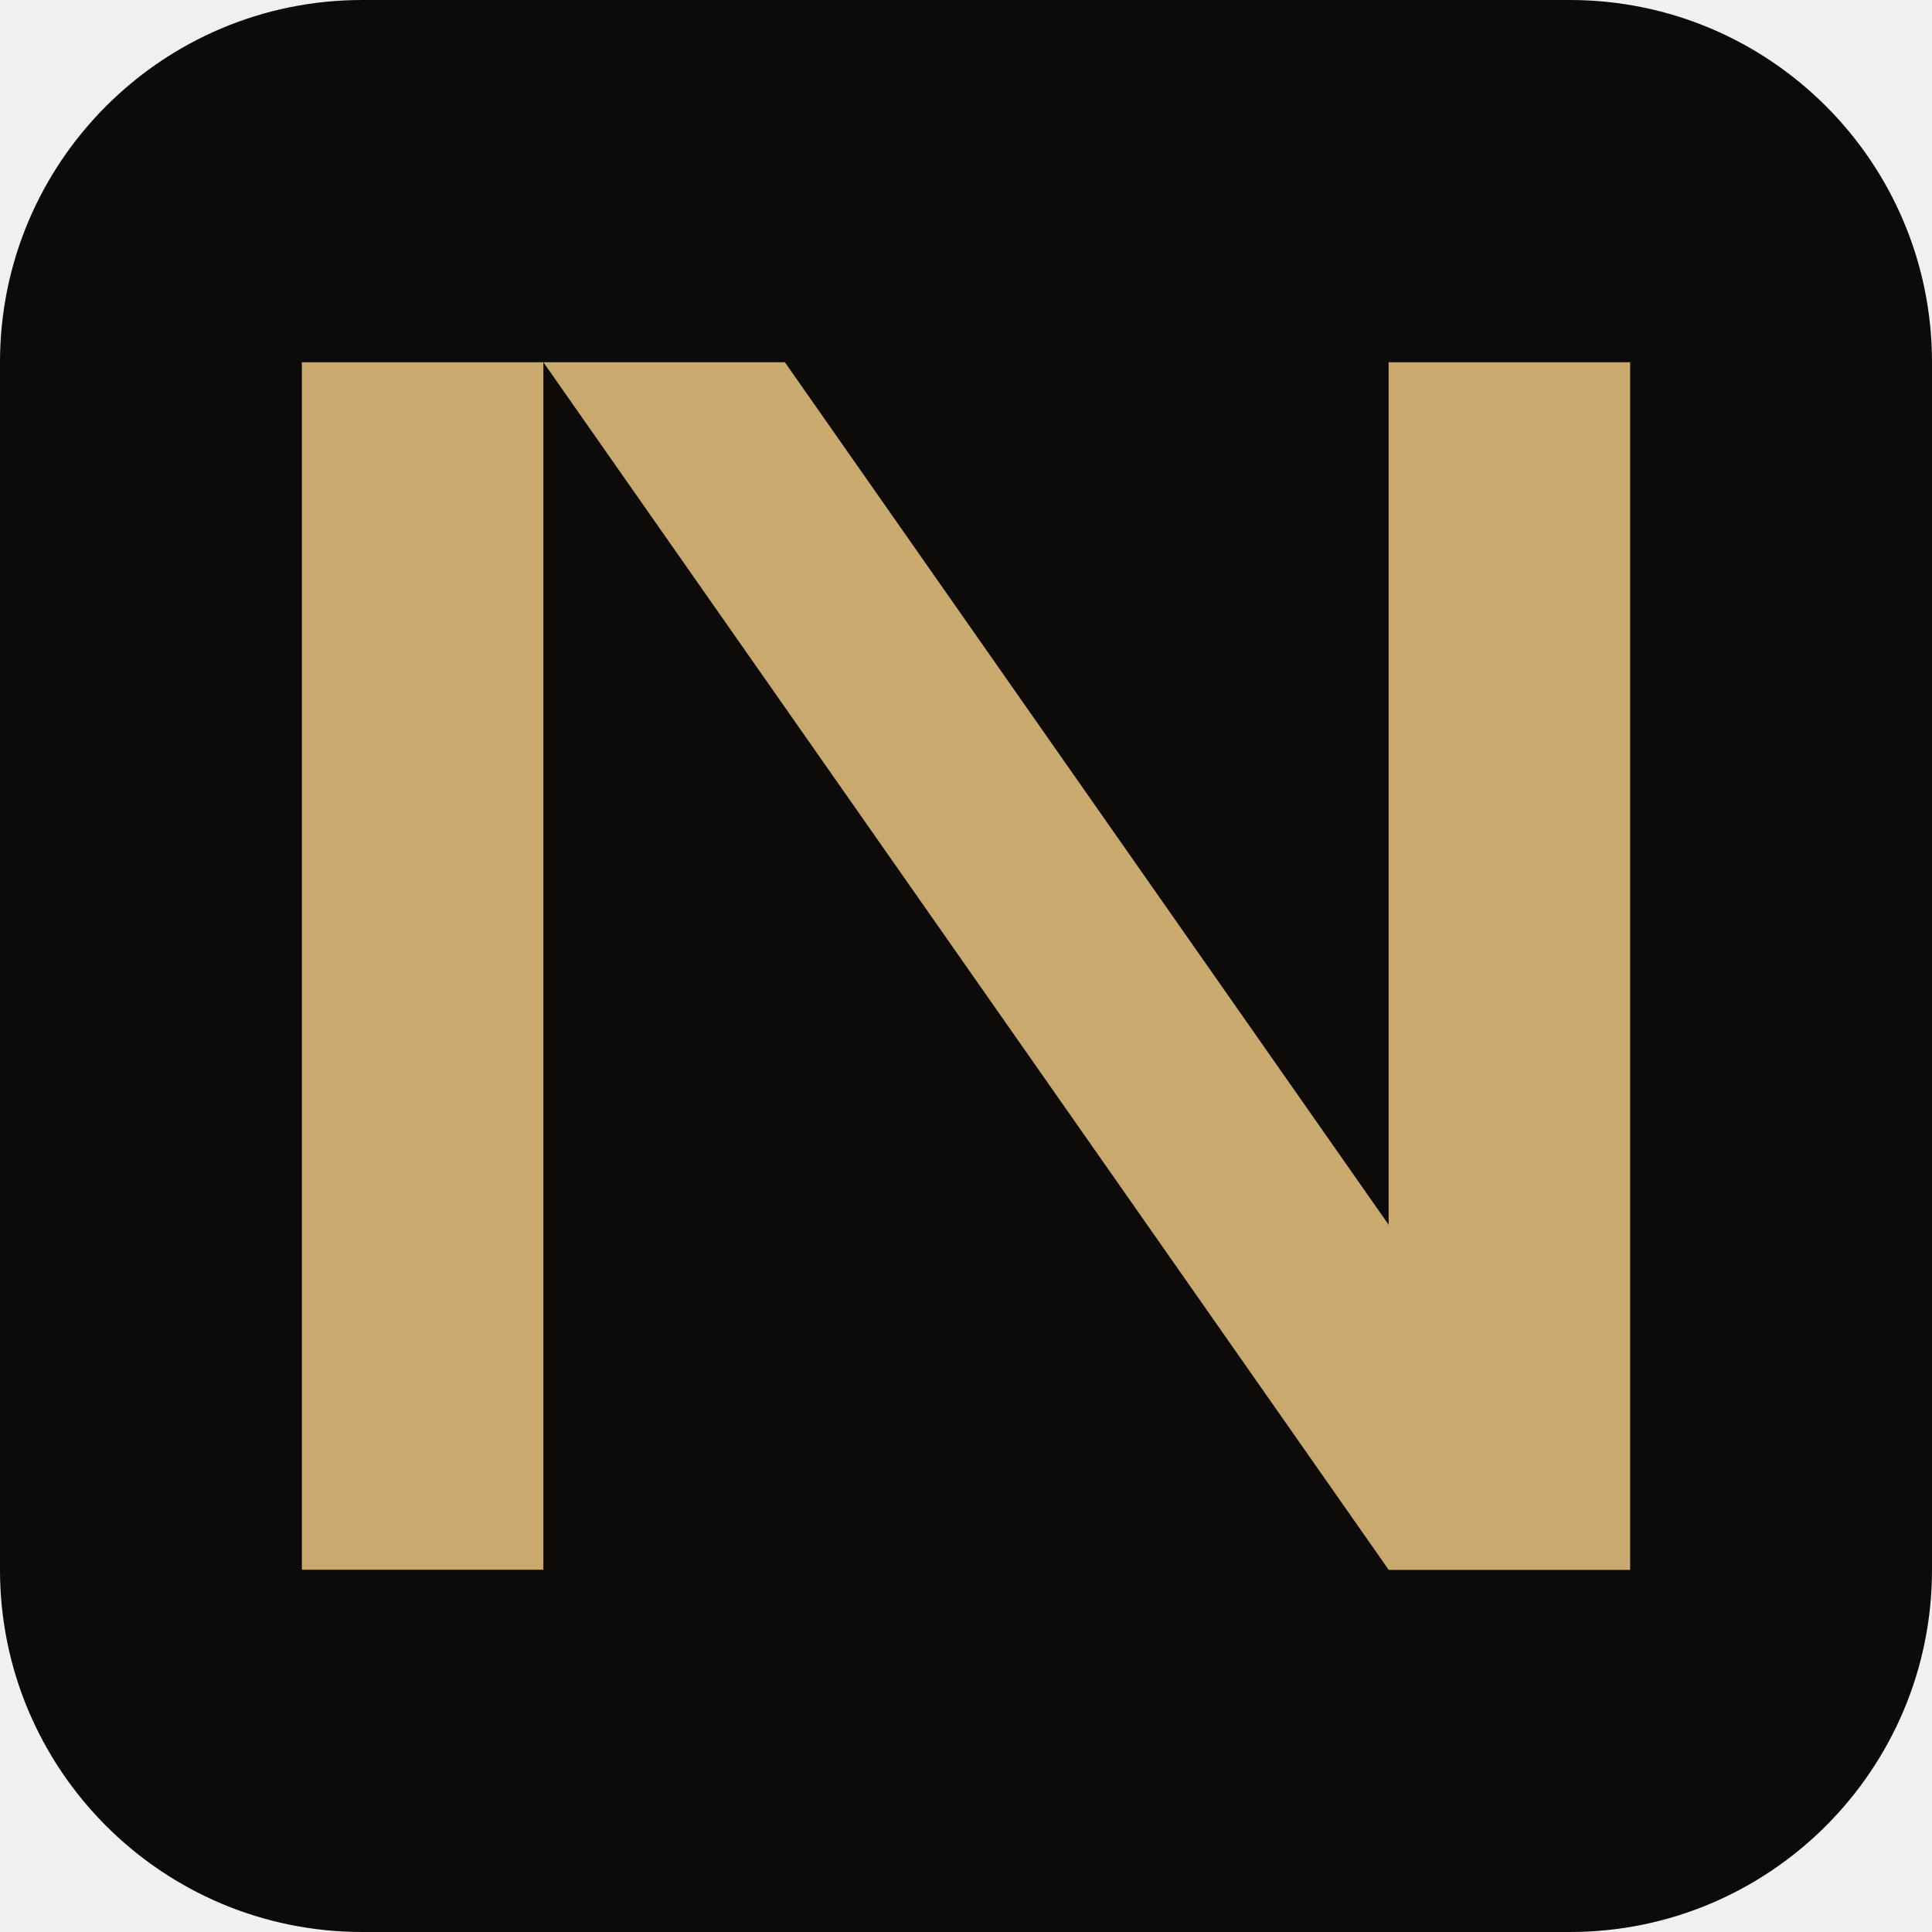
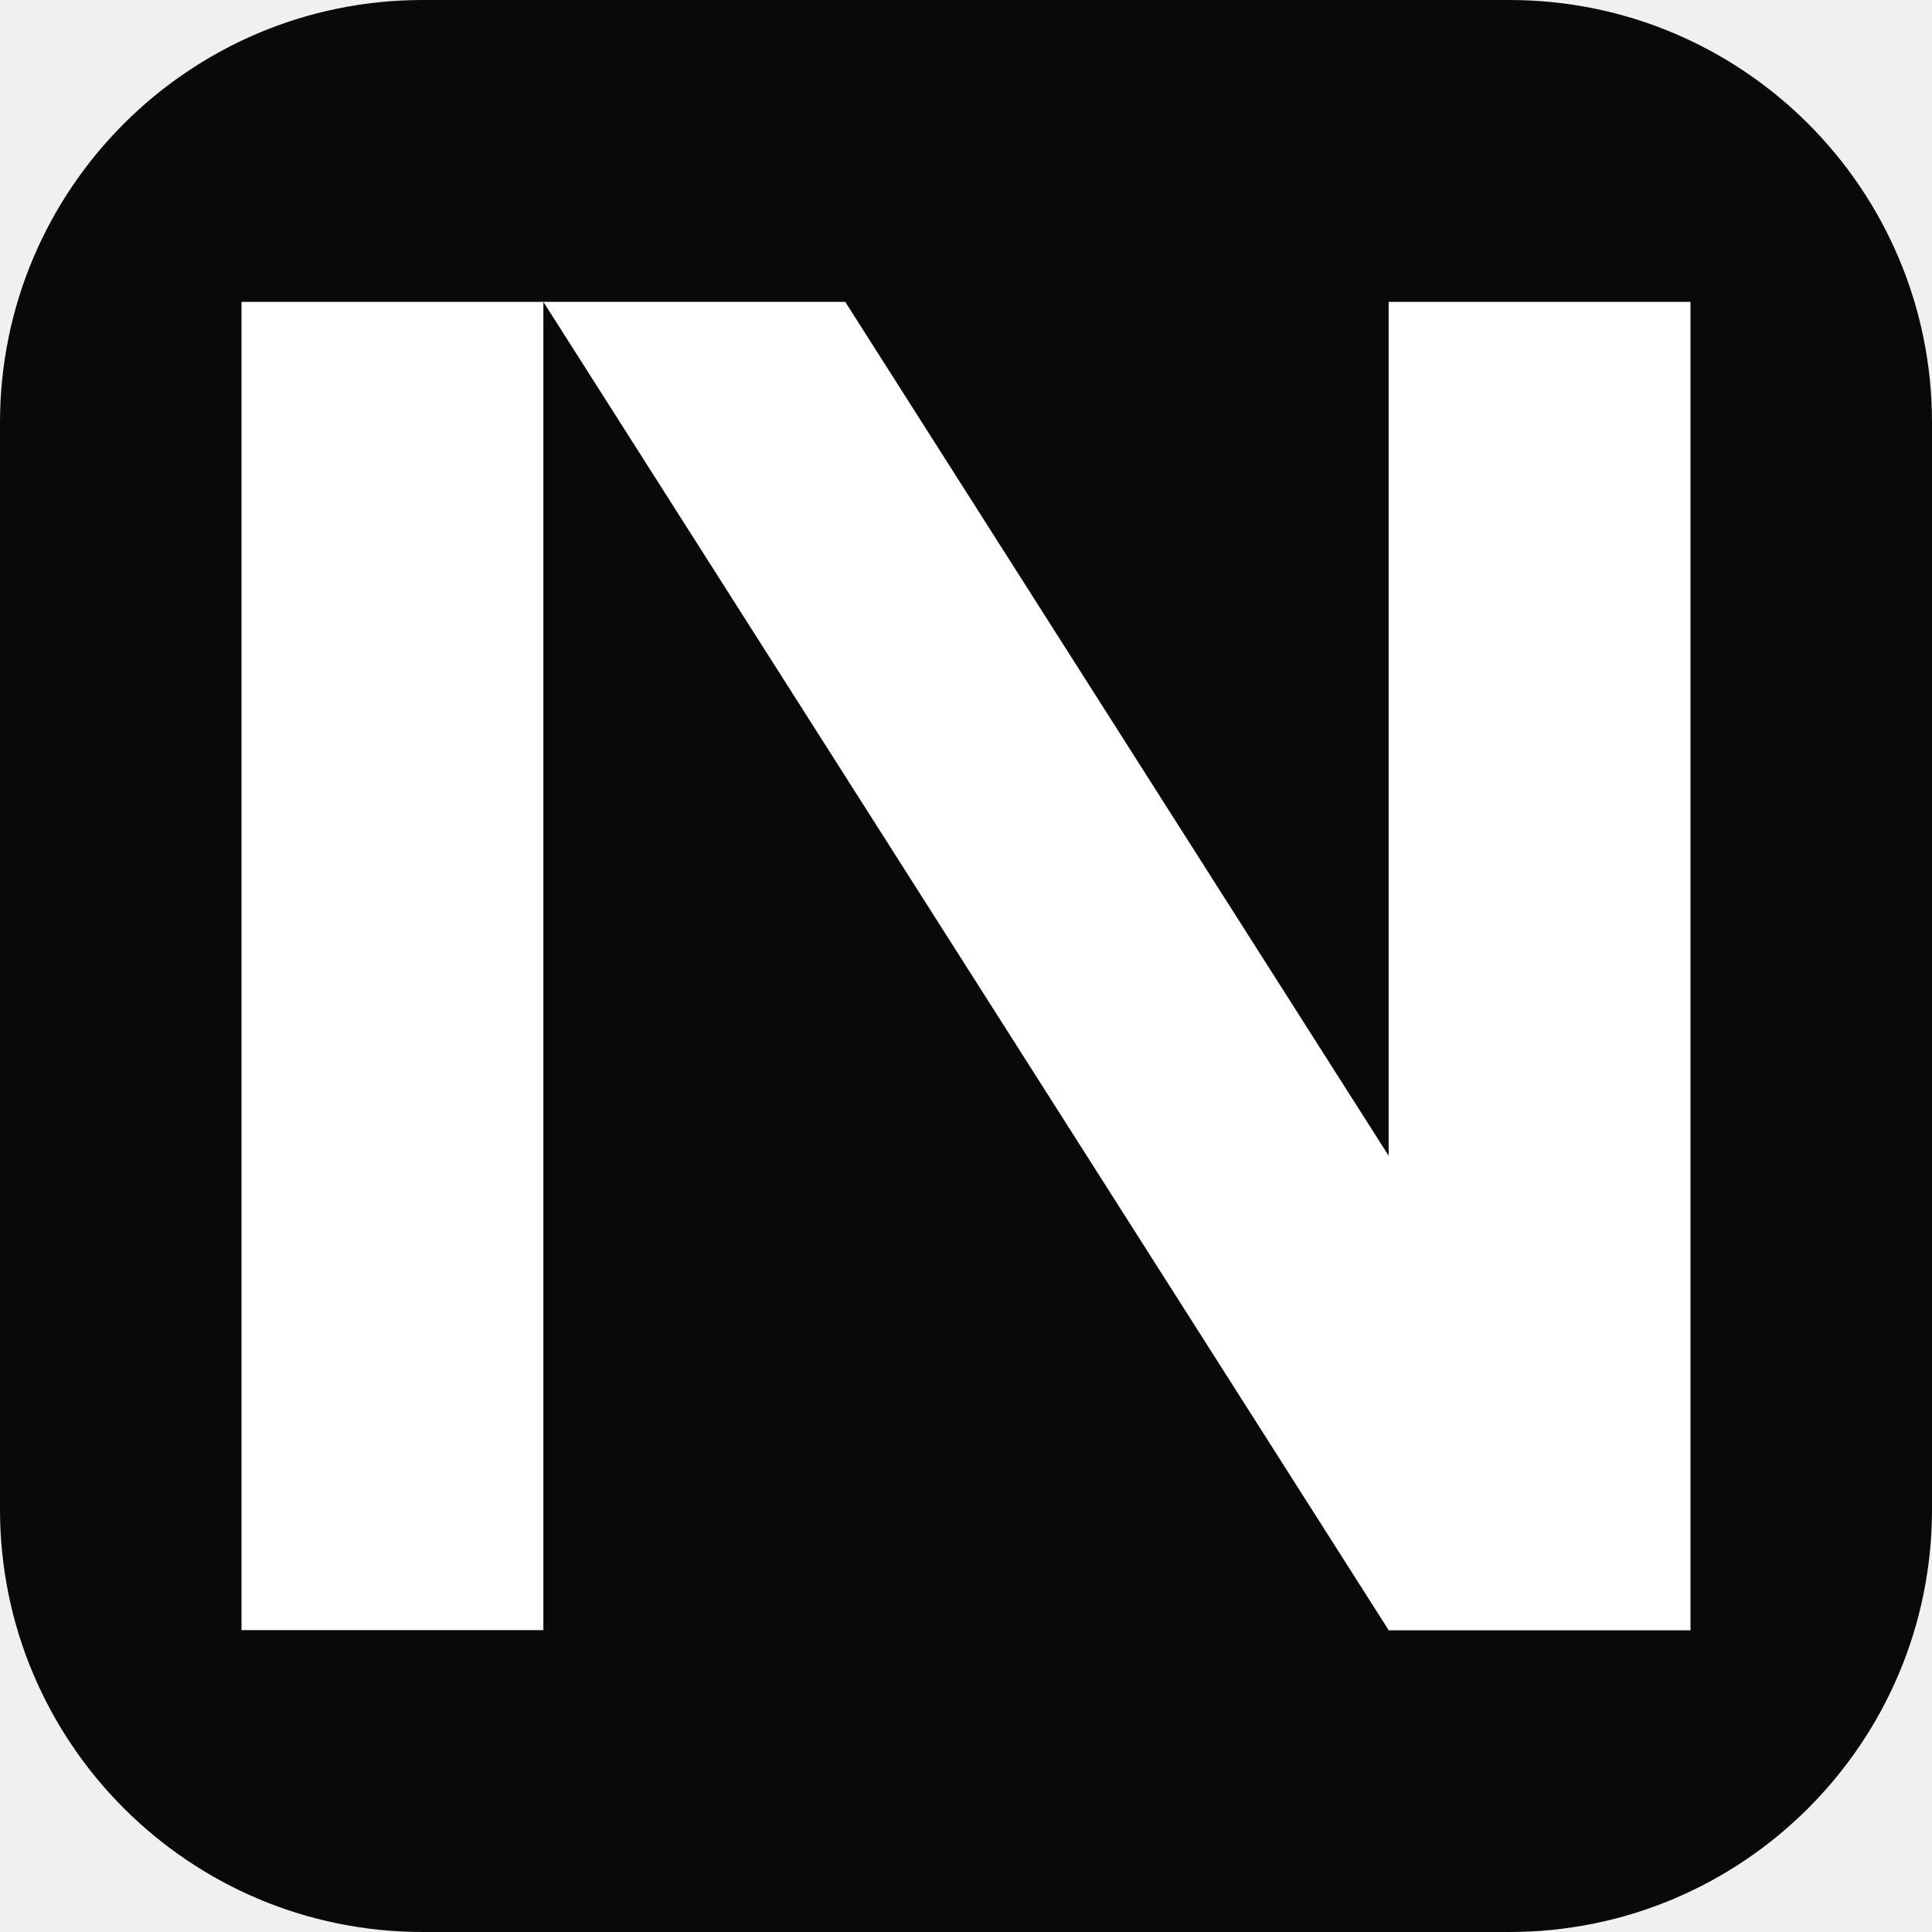
<svg xmlns="http://www.w3.org/2000/svg" viewBox="0 0 32 32">
-   <rect width="32" height="32" rx="6" fill="#0C0B09" />
-   <rect x="5" y="6" width="4" height="20" fill="#C9A96E" />
-   <rect x="23" y="6" width="4" height="20" fill="#C9A96E" />
-   <polygon points="9,6 13,6 27,26 23,26" fill="#C9A96E" />
+   <rect width="32" height="32" rx="7" fill="#0A0908" />
+   <rect x="4" y="5" width="5" height="22" fill="#FFFFFF" />
+   <rect x="23" y="5" width="5" height="22" fill="#FFFFFF" />
+   <polygon points="9,5 14,5 28,27 23,27" fill="#FFFFFF" />
</svg>
